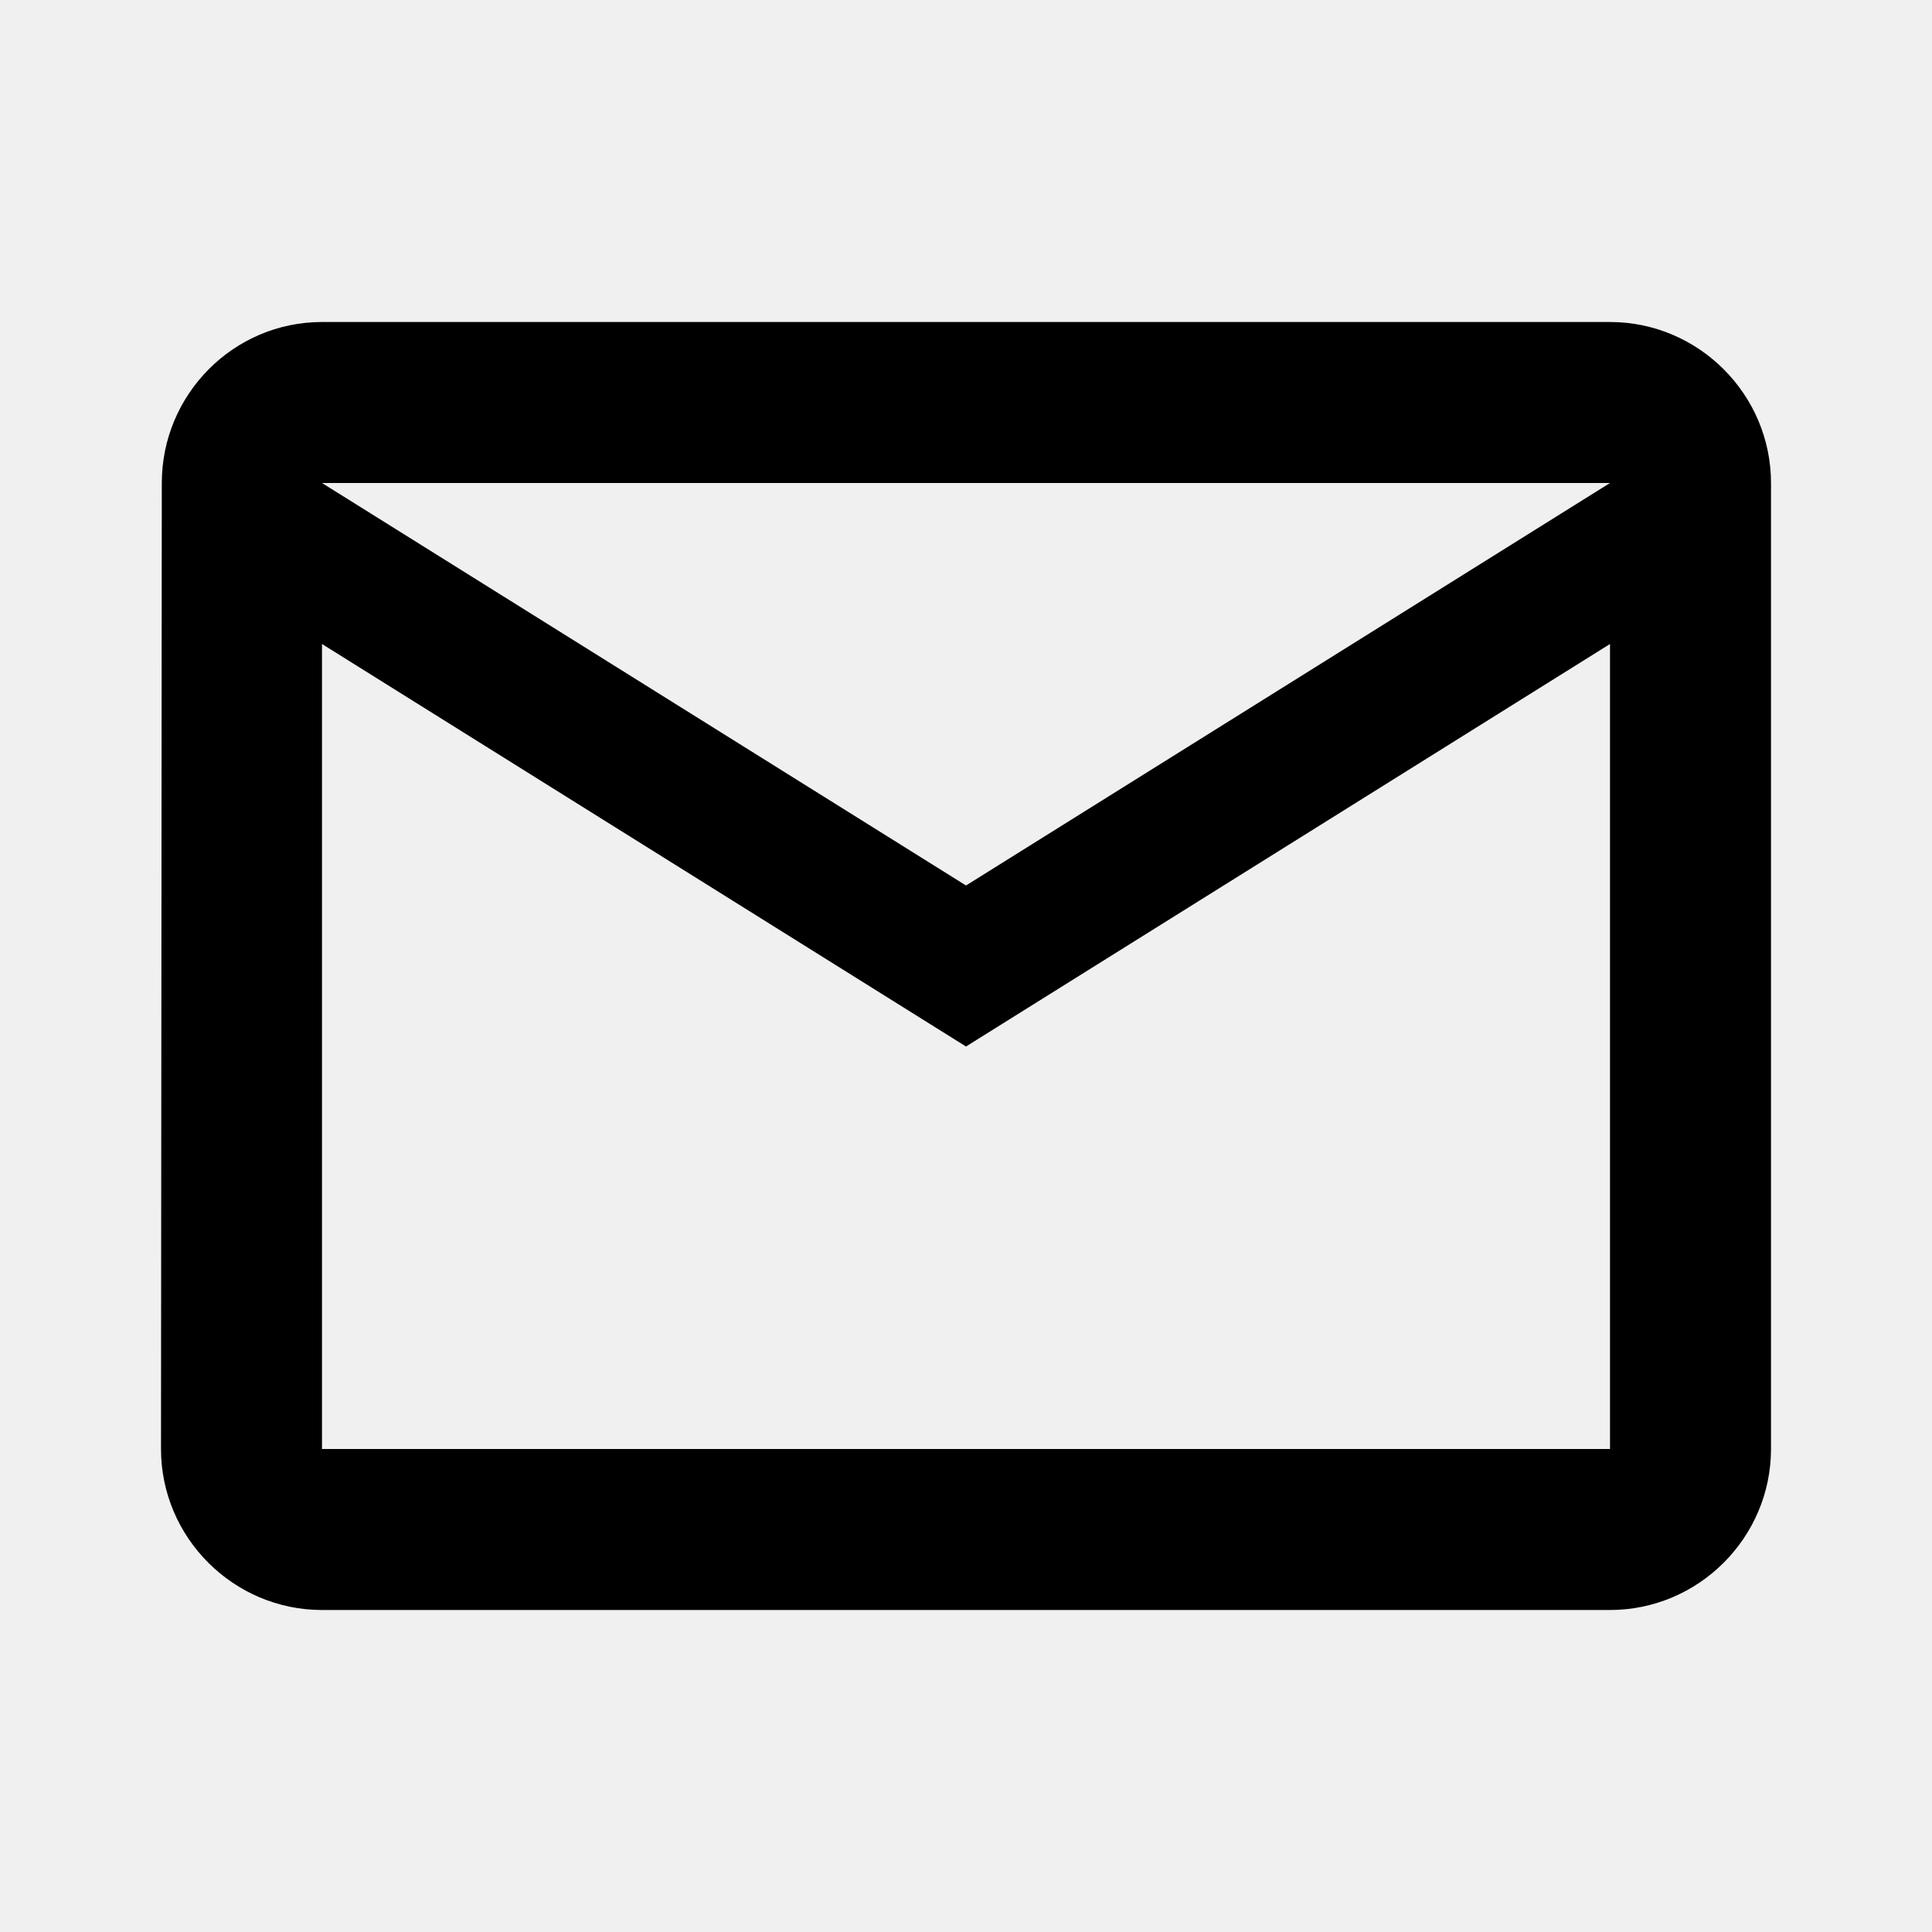
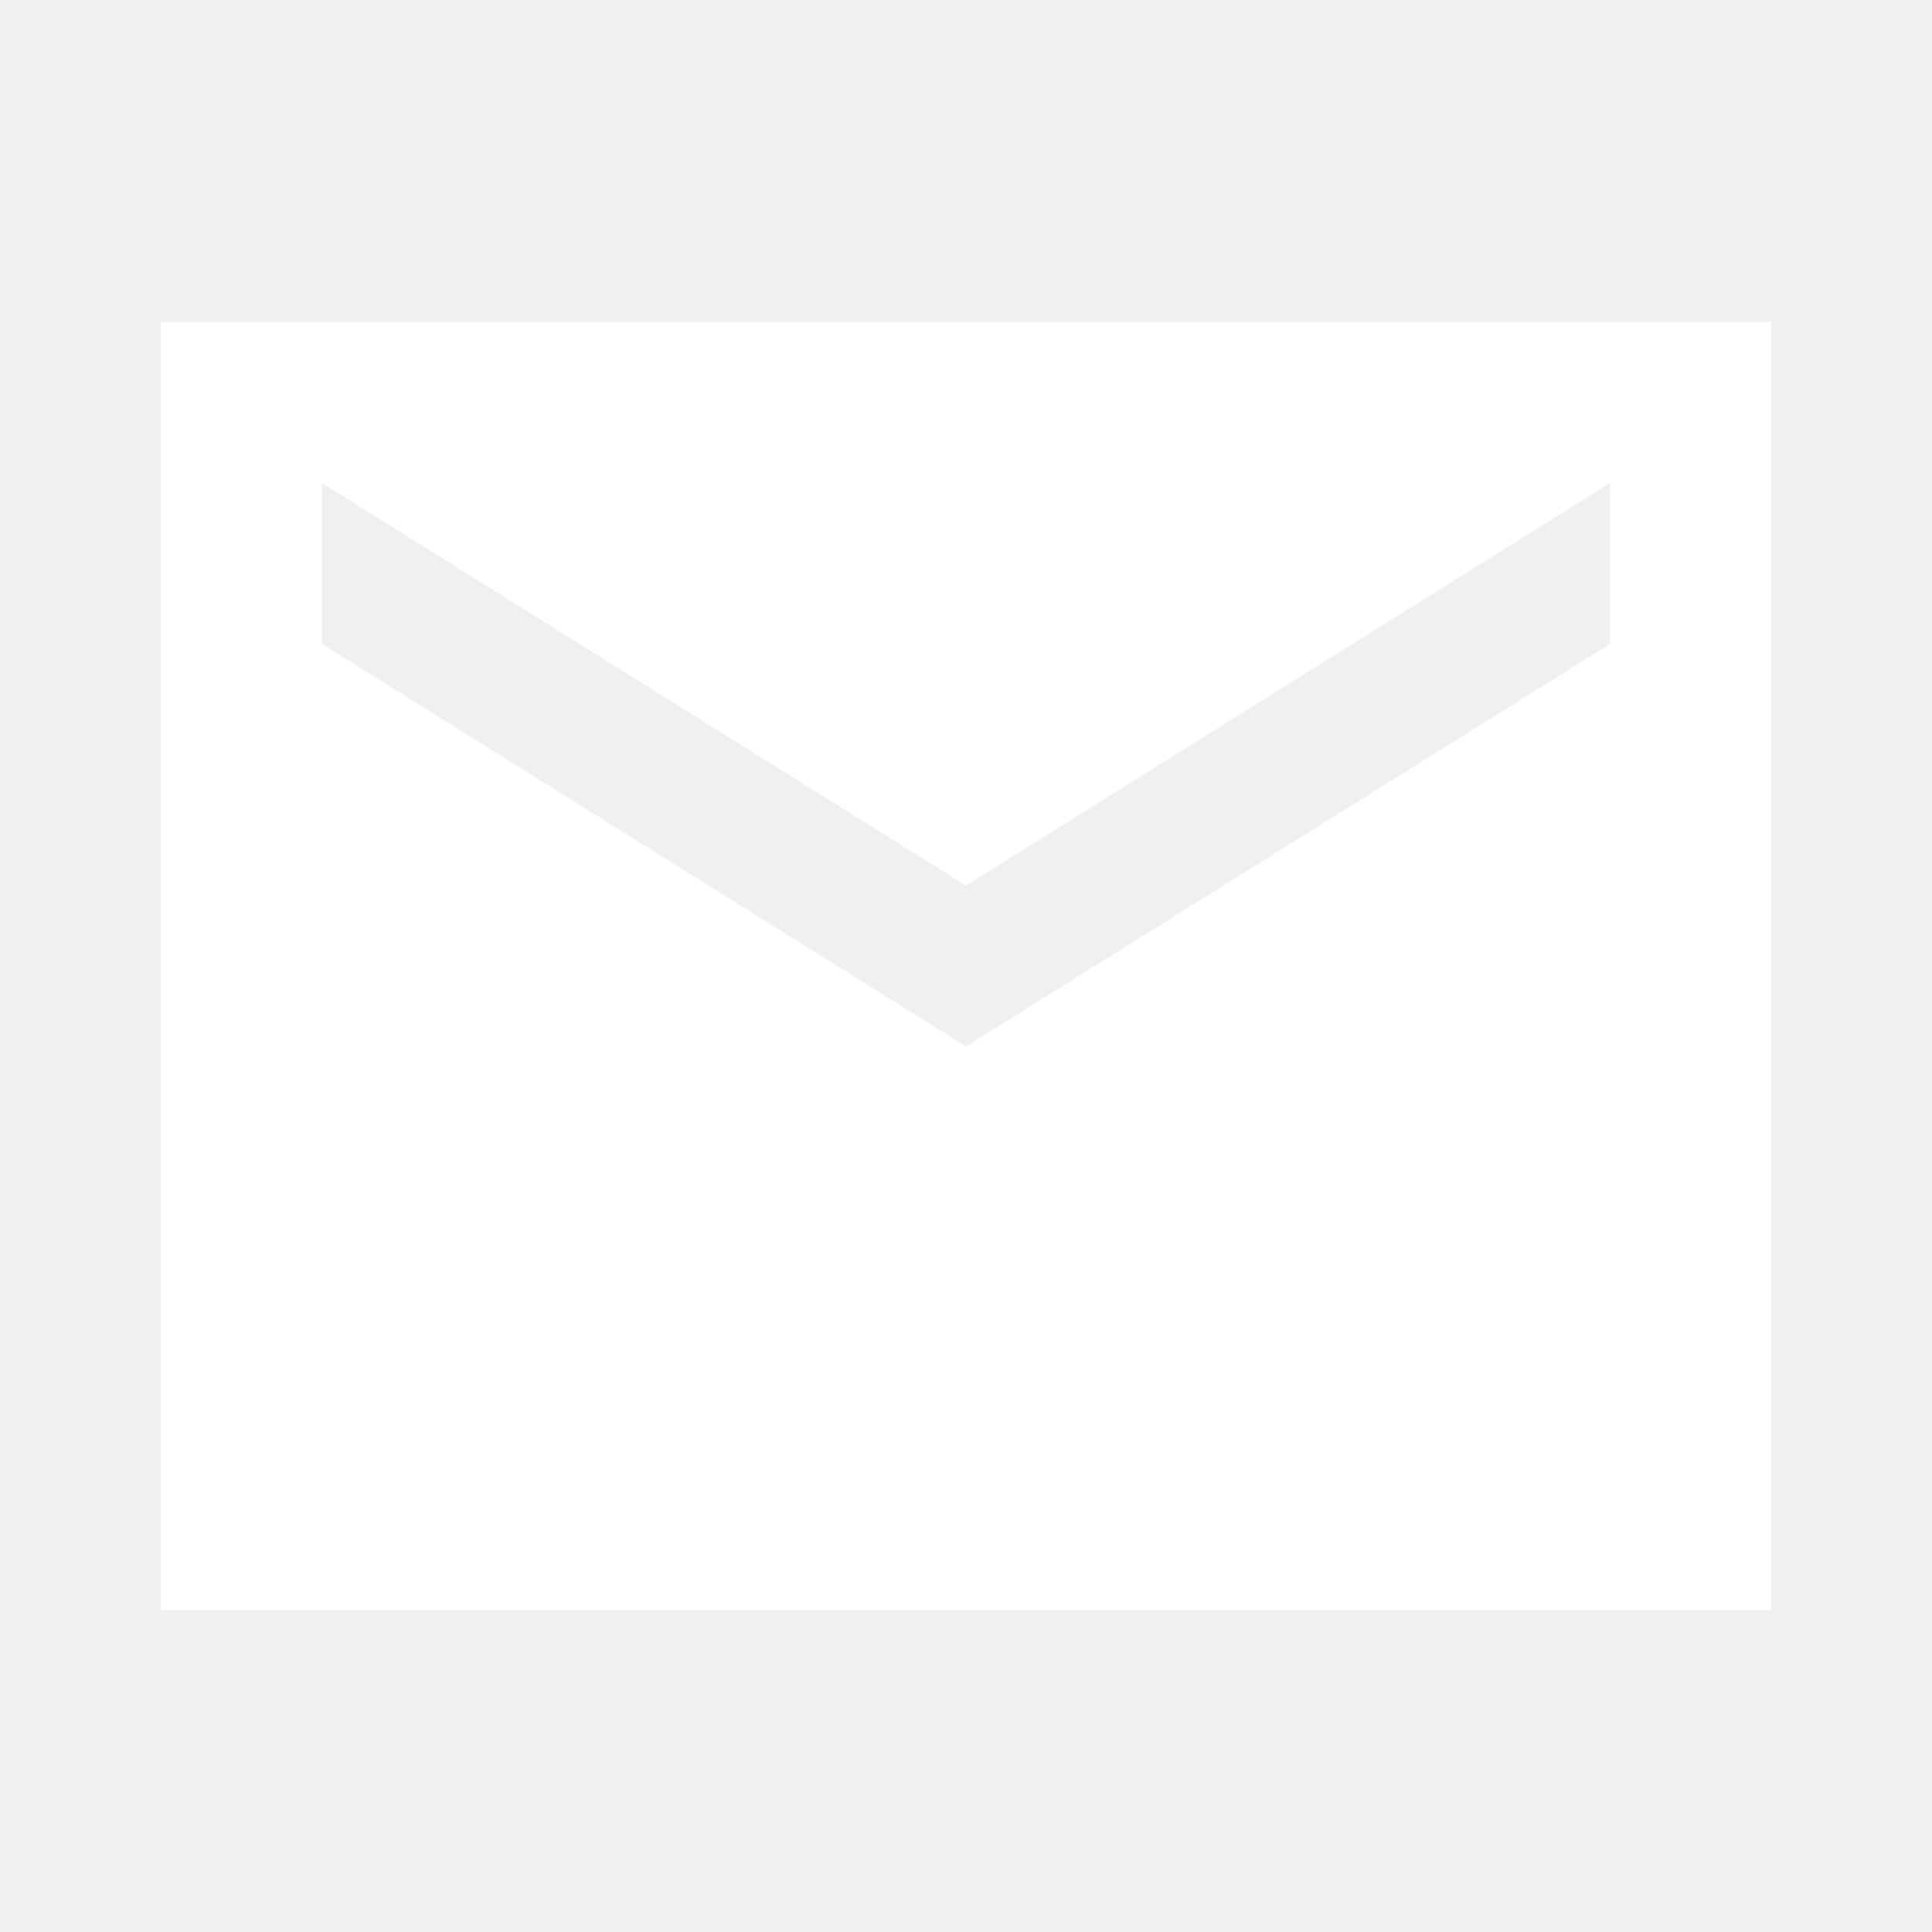
- <svg xmlns="http://www.w3.org/2000/svg" viewBox="0 0 24 24" fill="black" width="18px" height="18px">
-   <path d="M0 0h24v24H0z" fill="none" />
-   <path d="M20 4H4c-1.1 0-1.99.9-1.99 2L2 18c0 1.1.9 2 2 2h16c1.1 0 2-.9 2-2V6c0-1.1-.9-2-2-2zm0 14H4V8l8 5 8-5v10zm-8-7L4 6h16l-8 5z" />
+ <svg xmlns="http://www.w3.org/2000/svg" viewBox="0 0 24 24" fill="white" width="18px" height="18px">
+   <path d="M0 0h24v24H0V0z" fill="none" />
+   <path d="M22 4H2v16h20V4zm-2 4l-8 5-8-5V6l8 5 8-5v2z" />
</svg>
